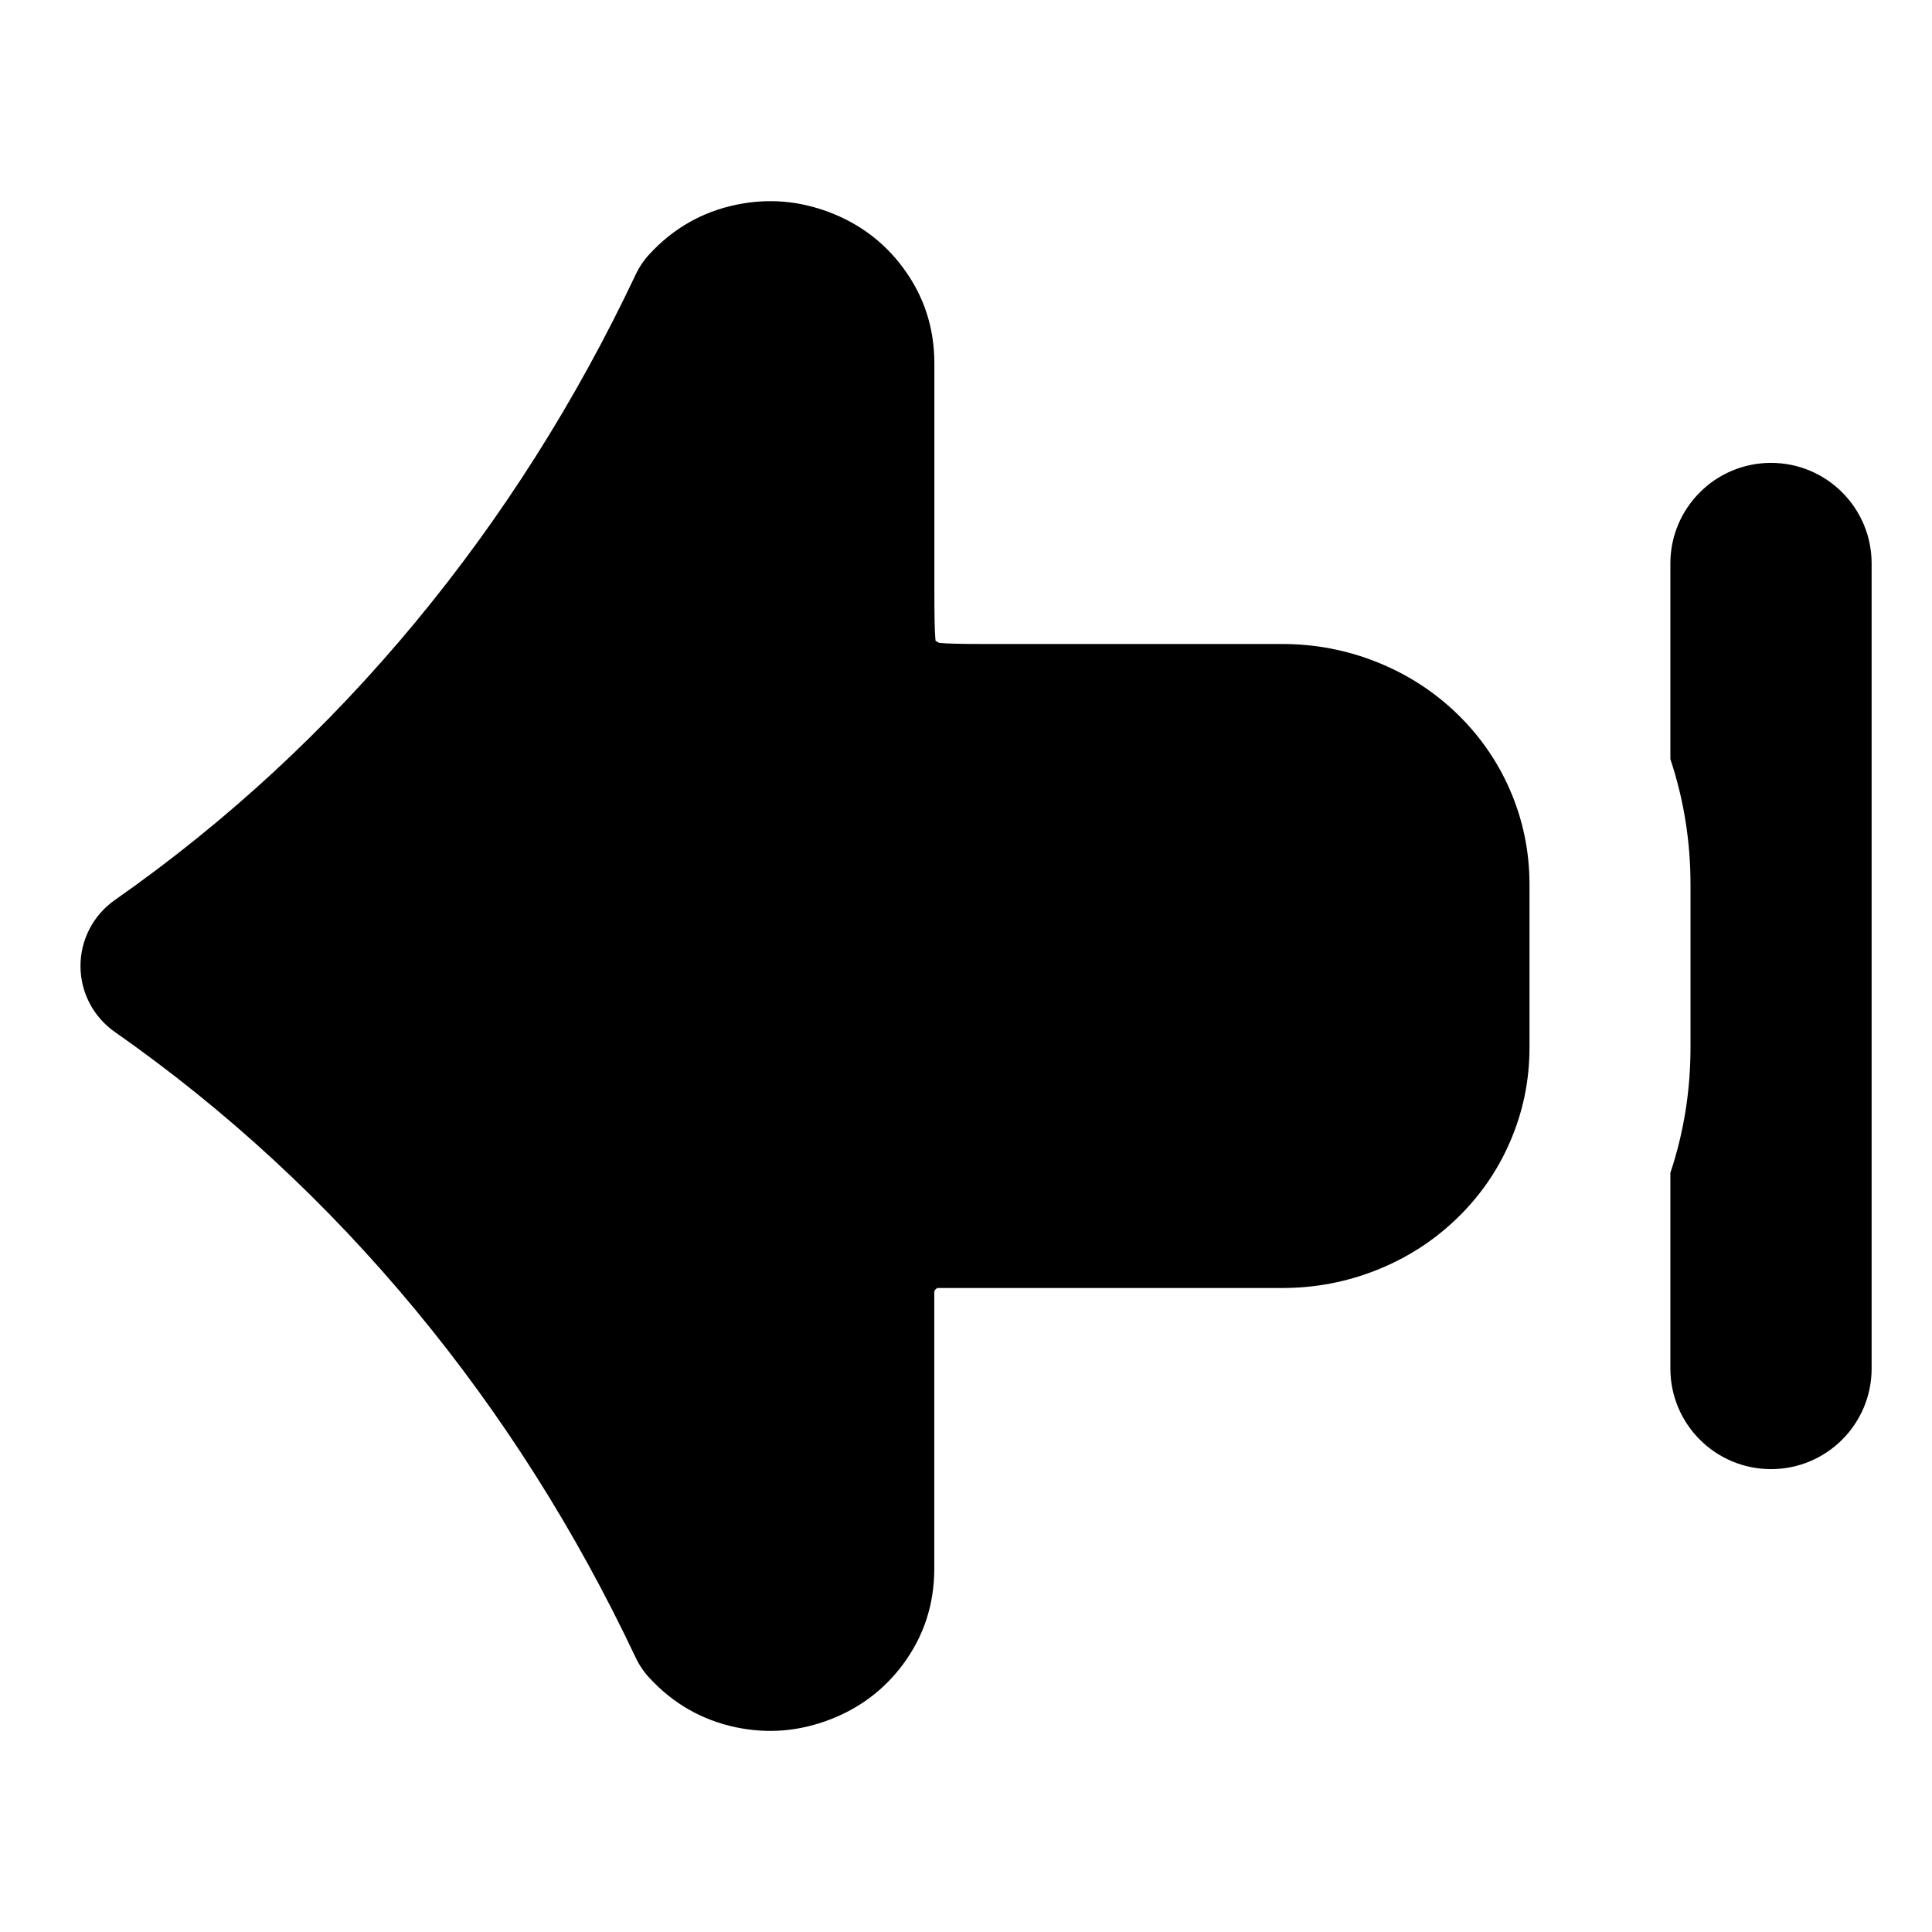
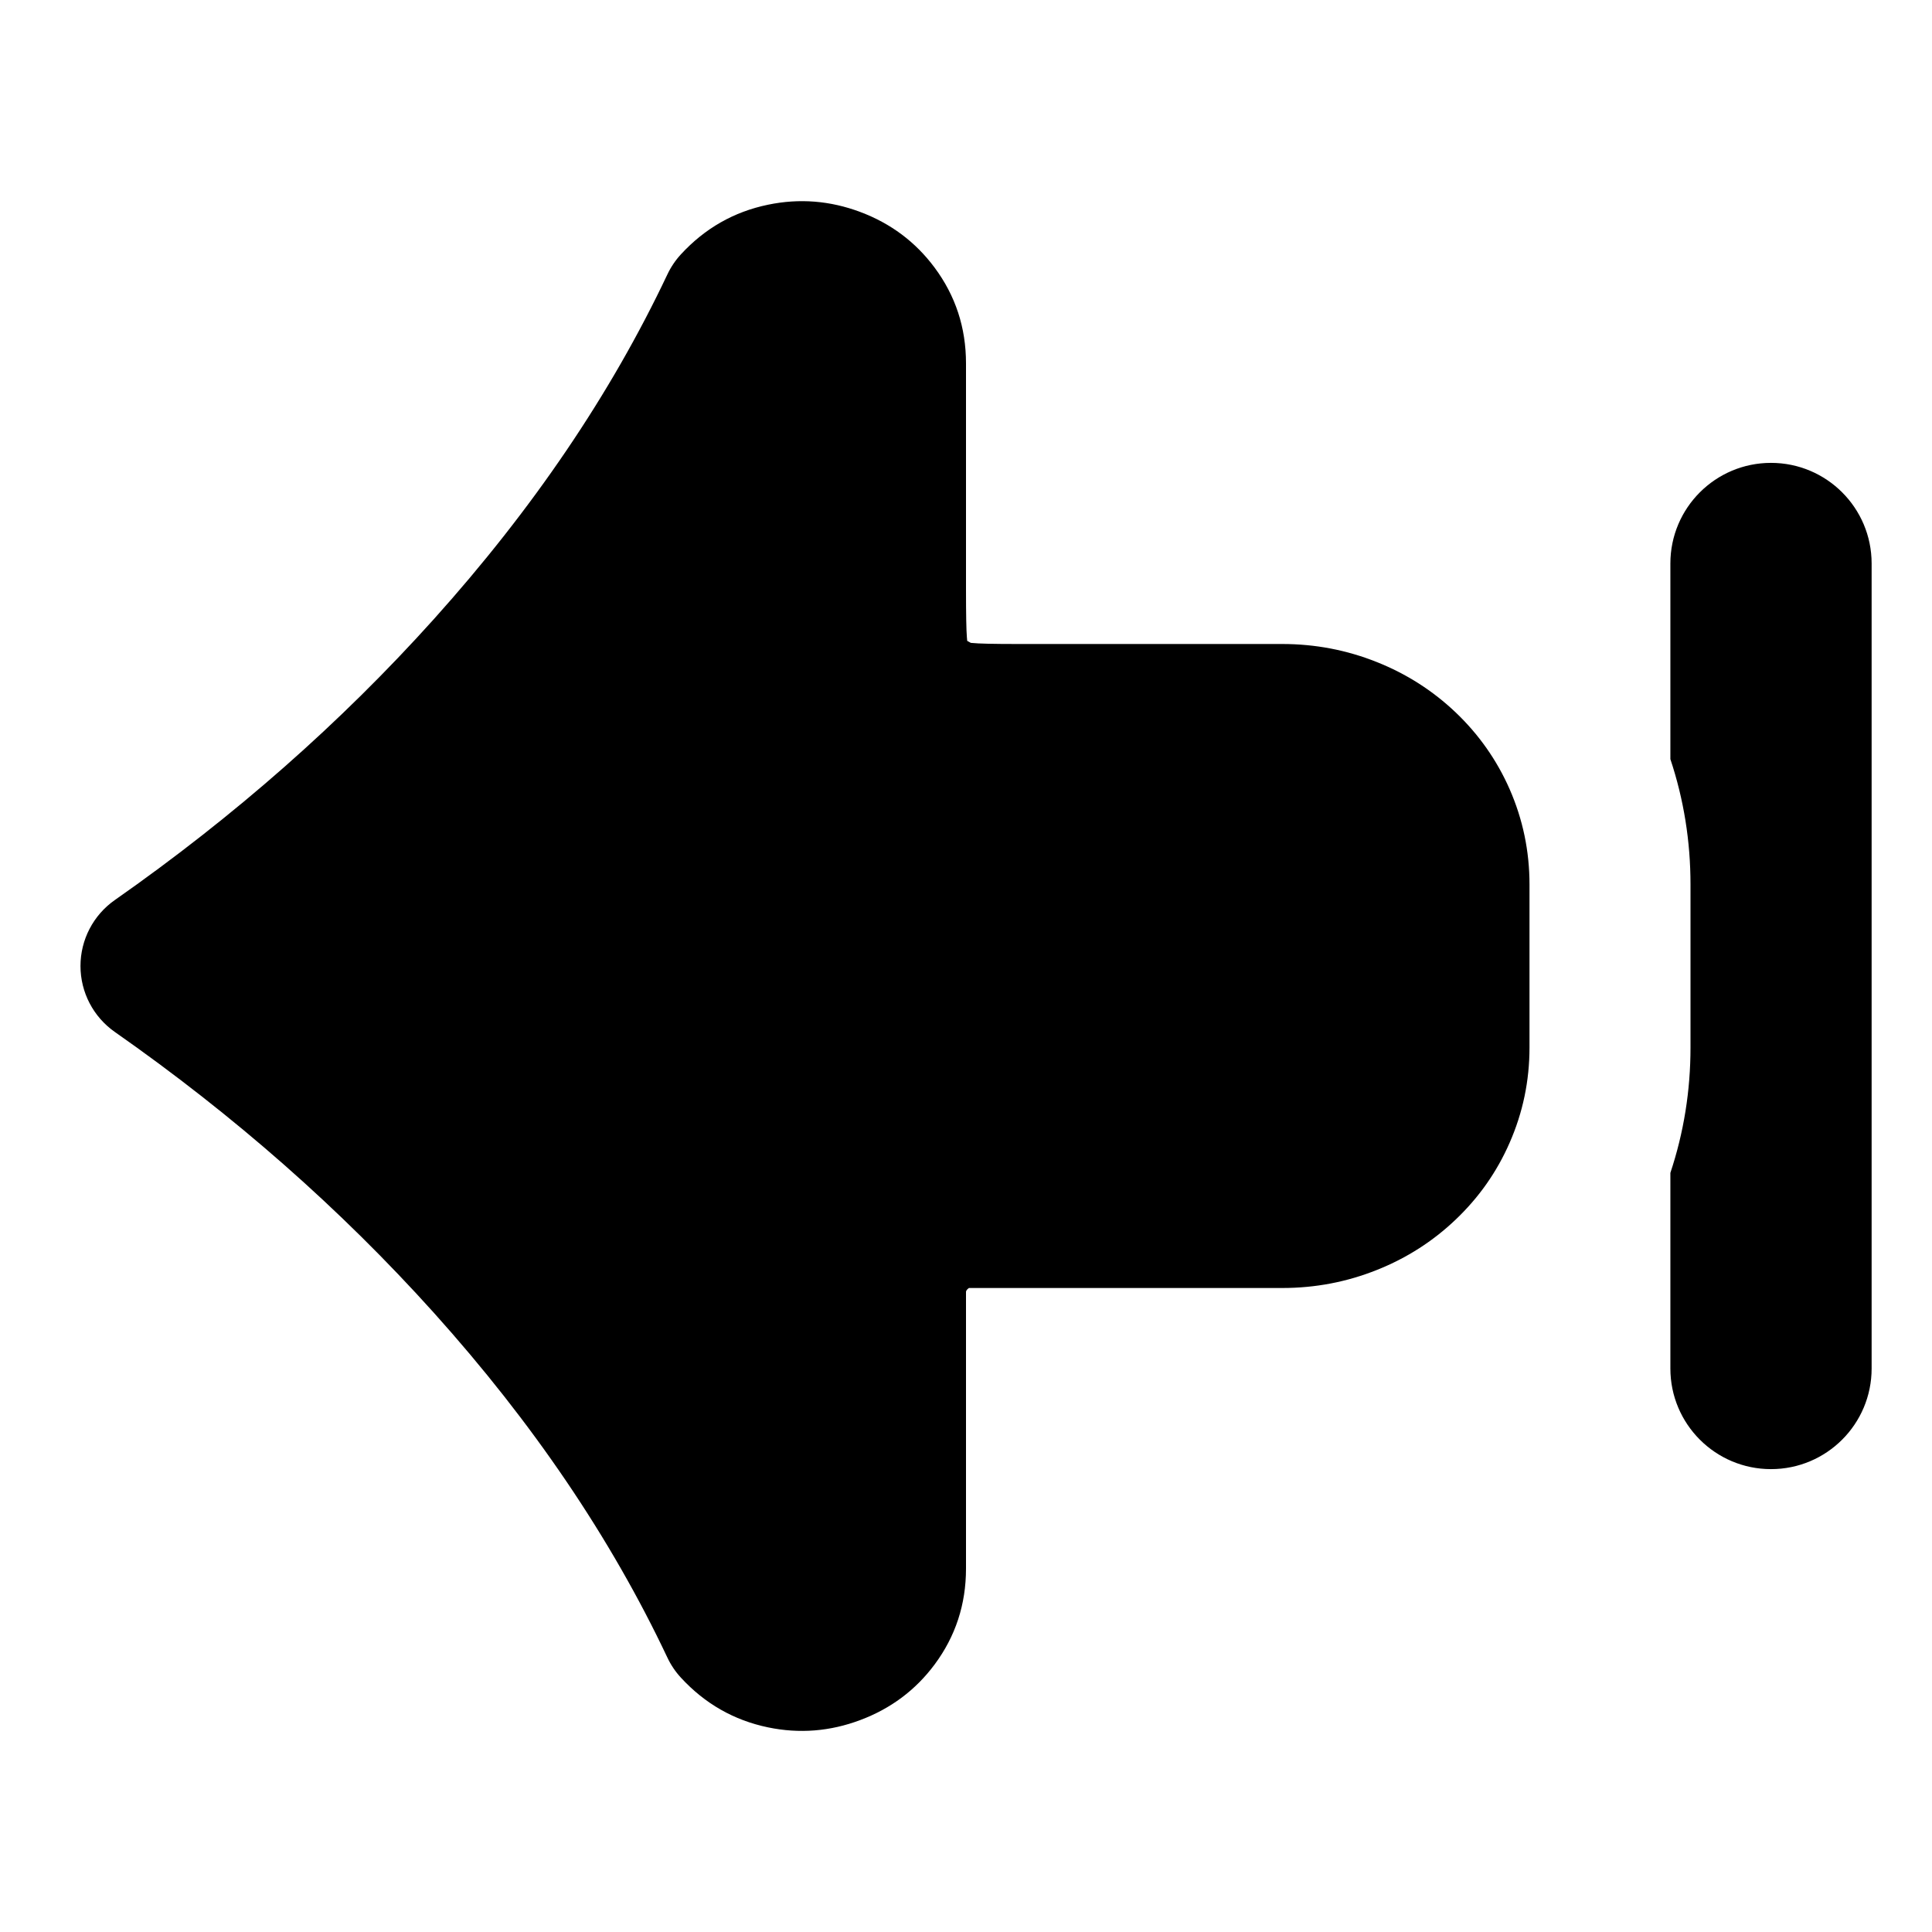
<svg xmlns="http://www.w3.org/2000/svg" width="24" height="24" viewBox="0 0 24 24" fill="currentColor" fill-rule="evenodd">
-   <path d="M11.607 7.325V4.514q0-.666-.391-1.191-.355-.477-.923-.69-.563-.211-1.145-.09-.635.131-1.082.616a1 1 0 0 0-.169.251Q6.78 5.772 5.163 7.726q-1.652 1.995-3.737 3.455a1 1 0 0 0 0 1.638q2.086 1.46 3.737 3.455 1.617 1.954 2.733 4.316.065.138.169.251.447.485 1.082.617.583.121 1.146-.091.568-.213.923-.69.39-.525.39-1.191v-3.437q0-.016.02-.036.009-.009.016-.013h4.287q.615 0 1.177-.225.552-.22.977-.625.433-.412.67-.954.247-.562.247-1.184v-2.024q0-.622-.247-1.185-.238-.541-.67-.953-.426-.405-.978-.625Q16.543 8 15.928 8h-3.683q-.447 0-.564-.013l-.014-.001-.045-.025-.004-.046q-.011-.13-.011-.59m9.143 7.245V17a1.25 1.25 0 0 0 2.5 0V7a1.25 1.25 0 0 0-2.5 0v2.43q.25.751.25 1.558v2.024q0 .807-.25 1.558" />
+   <path d="M12 7.325V4.514q0-.666-.391-1.191-.355-.477-.923-.69-.563-.211-1.145-.09-.635.131-1.082.616a1 1 0 0 0-.169.251Q7.237 5.636 5.386 7.695q-1.732 1.926-3.96 3.486a1 1 0 0 0 0 1.638q2.229 1.56 3.961 3.486 1.851 2.059 2.903 4.285.065.138.169.251.447.485 1.082.617.583.121 1.146-.091.568-.213.923-.69.39-.525.39-1.191v-3.437q0-.016.02-.036.009-.009.016-.013h3.893q.615 0 1.177-.225.552-.22.977-.625.433-.412.67-.954.247-.562.247-1.184v-2.024q0-.622-.247-1.185-.238-.541-.67-.953-.426-.405-.978-.625Q16.543 8 15.928 8h-3.29q-.447 0-.564-.013l-.014-.001-.045-.025-.004-.046Q12 7.785 12 7.325m8.75 7.245V17a1.25 1.25 0 0 0 2.5 0V7a1.25 1.25 0 0 0-2.5 0v2.43q.25.751.25 1.558v2.024q0 .807-.25 1.558" />
</svg>
